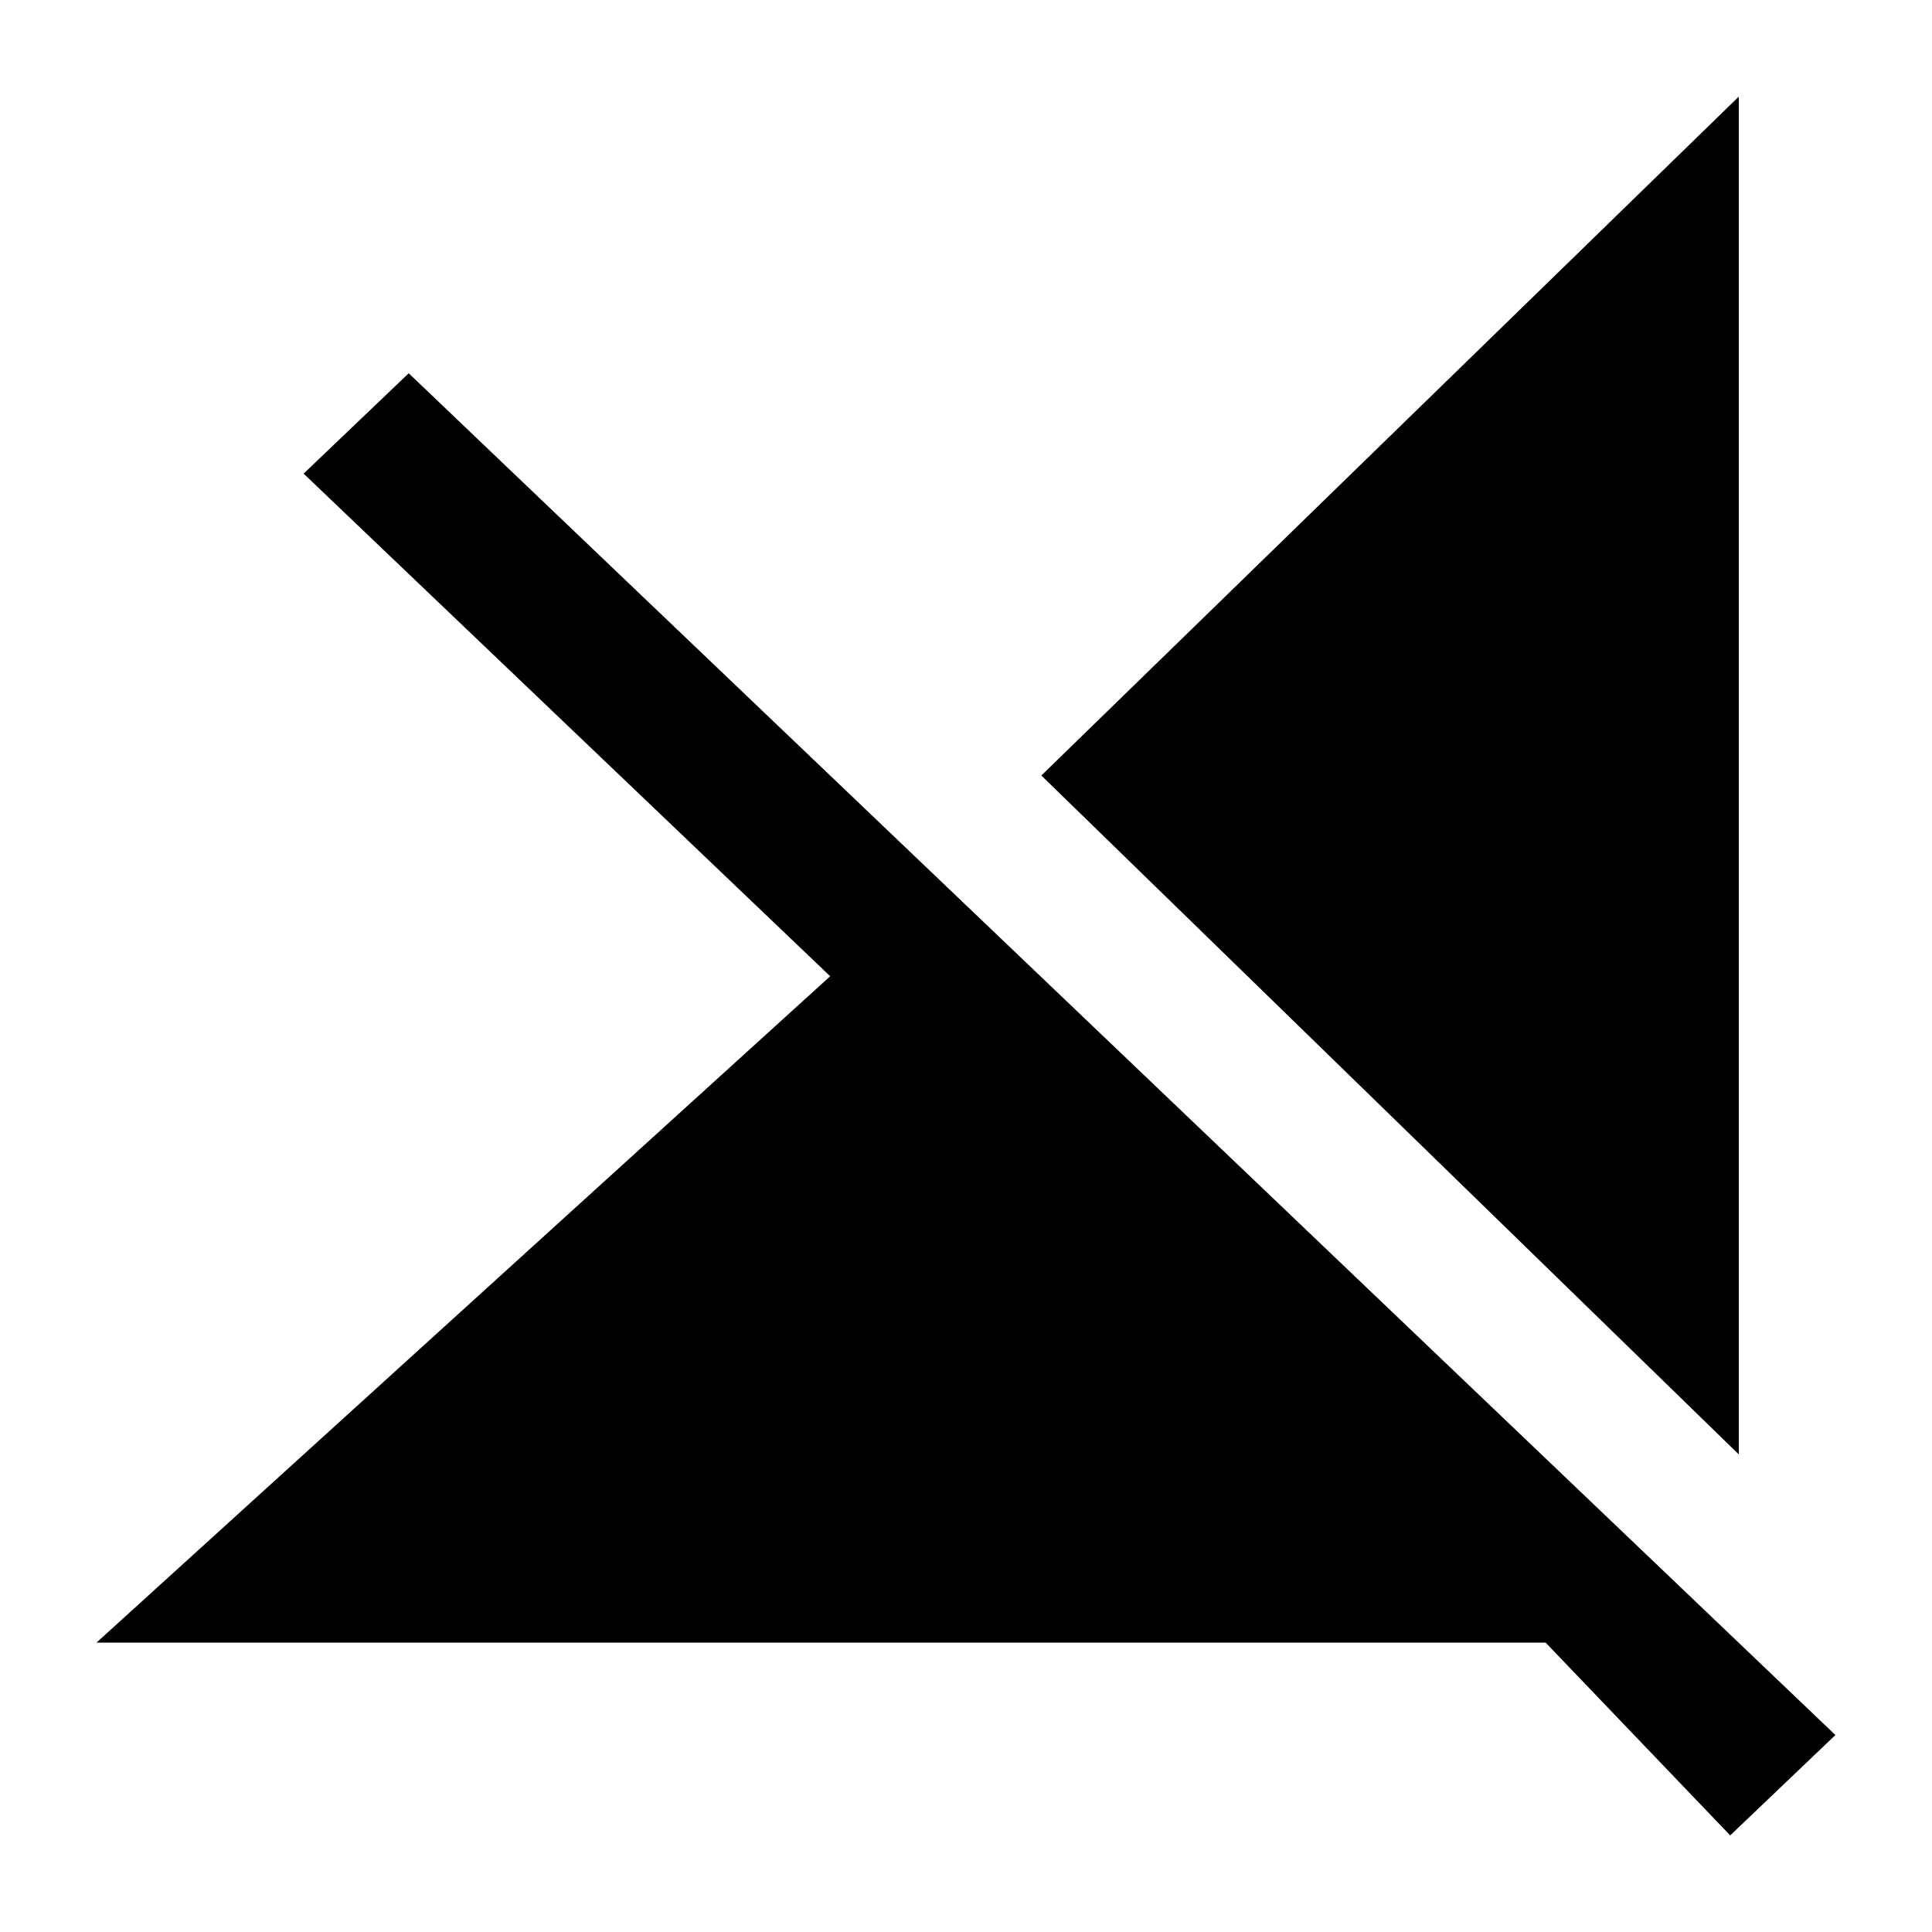
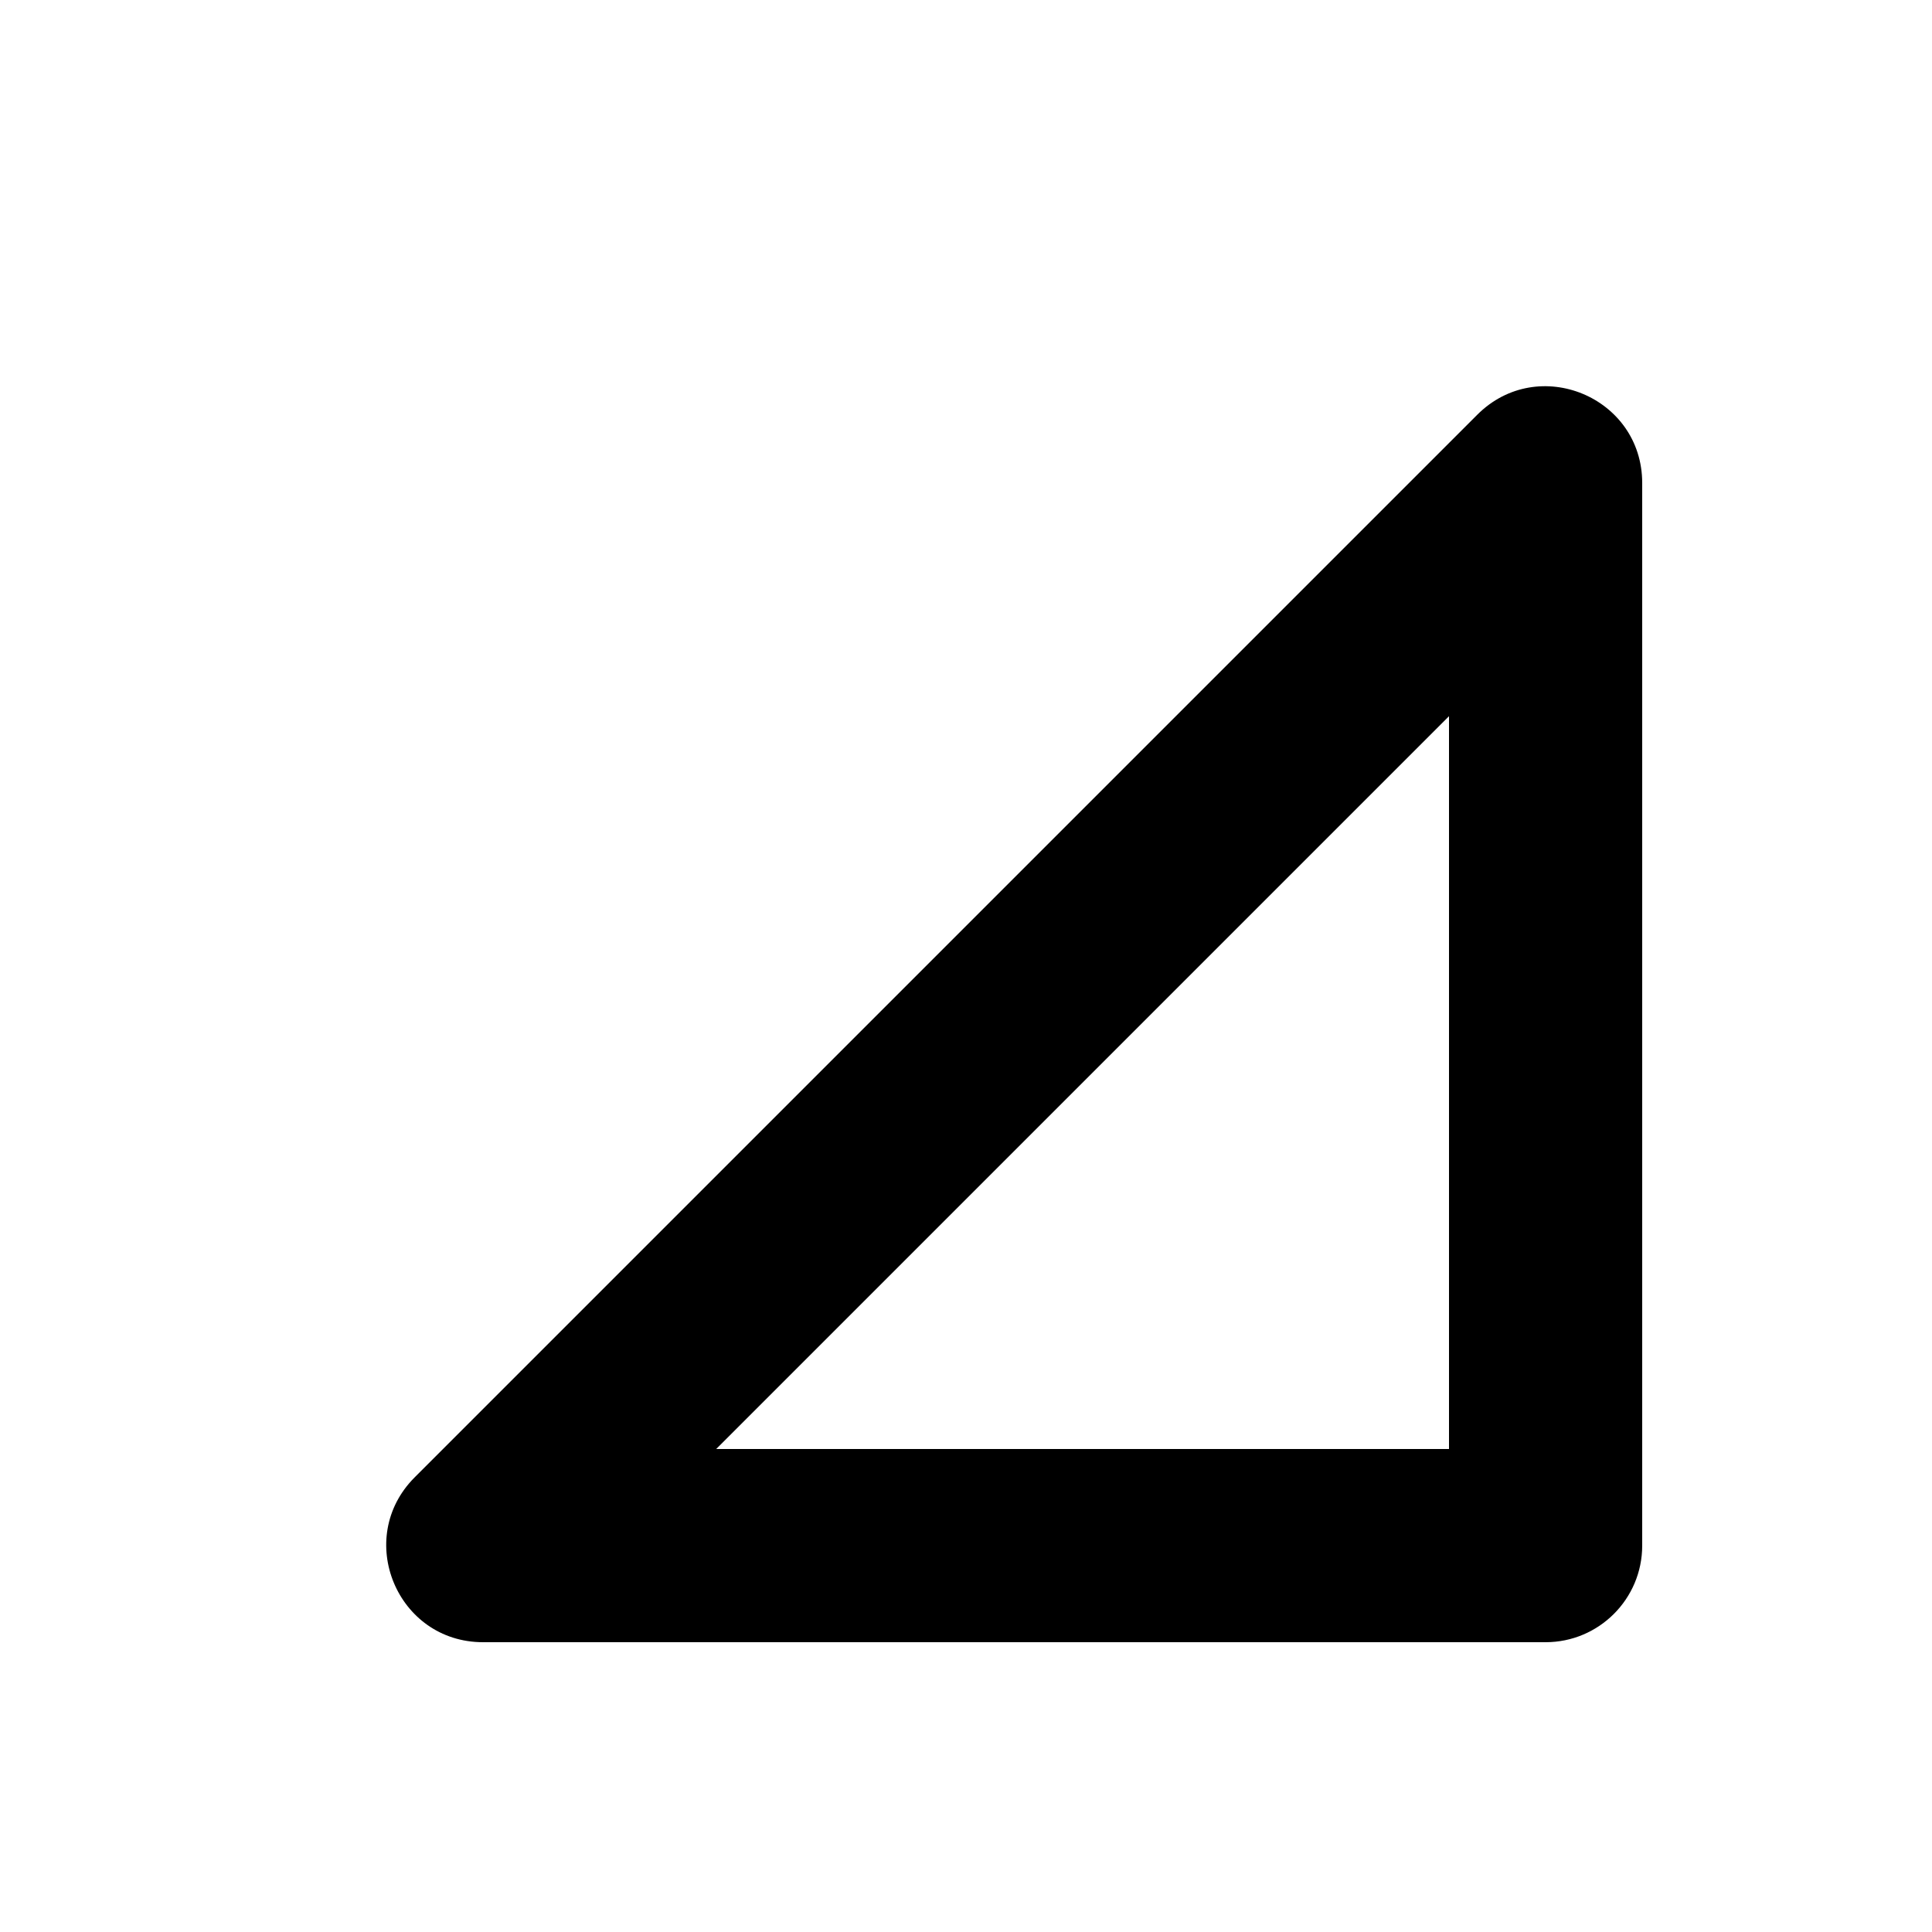
- <svg xmlns="http://www.w3.org/2000/svg" width="20px" height="20px">
-   <path d="M18,1 L10.78,8.028 L18,15.056 L18,1 Z M4.231,3.864 L3.143,4.903 L8.594,10.106 L0.999,17.004 L16,17.004 L17.911,19 L19,17.961 L4.231,3.864 Z" />
+ <svg xmlns="http://www.w3.org/2000/svg" width="20" height="20" viewBox="0 0 20 20">
+   <path fill-rule="evenodd" clip-rule="evenodd" d="M17 16C17 16.552 16.552 17 16 17H5C4.109 17 3.663 15.923 4.293 15.293L15.293 4.293C15.923 3.663 17 4.109 17 5V16ZM15 15V7.414L7.414 15H15Z" />
</svg>
